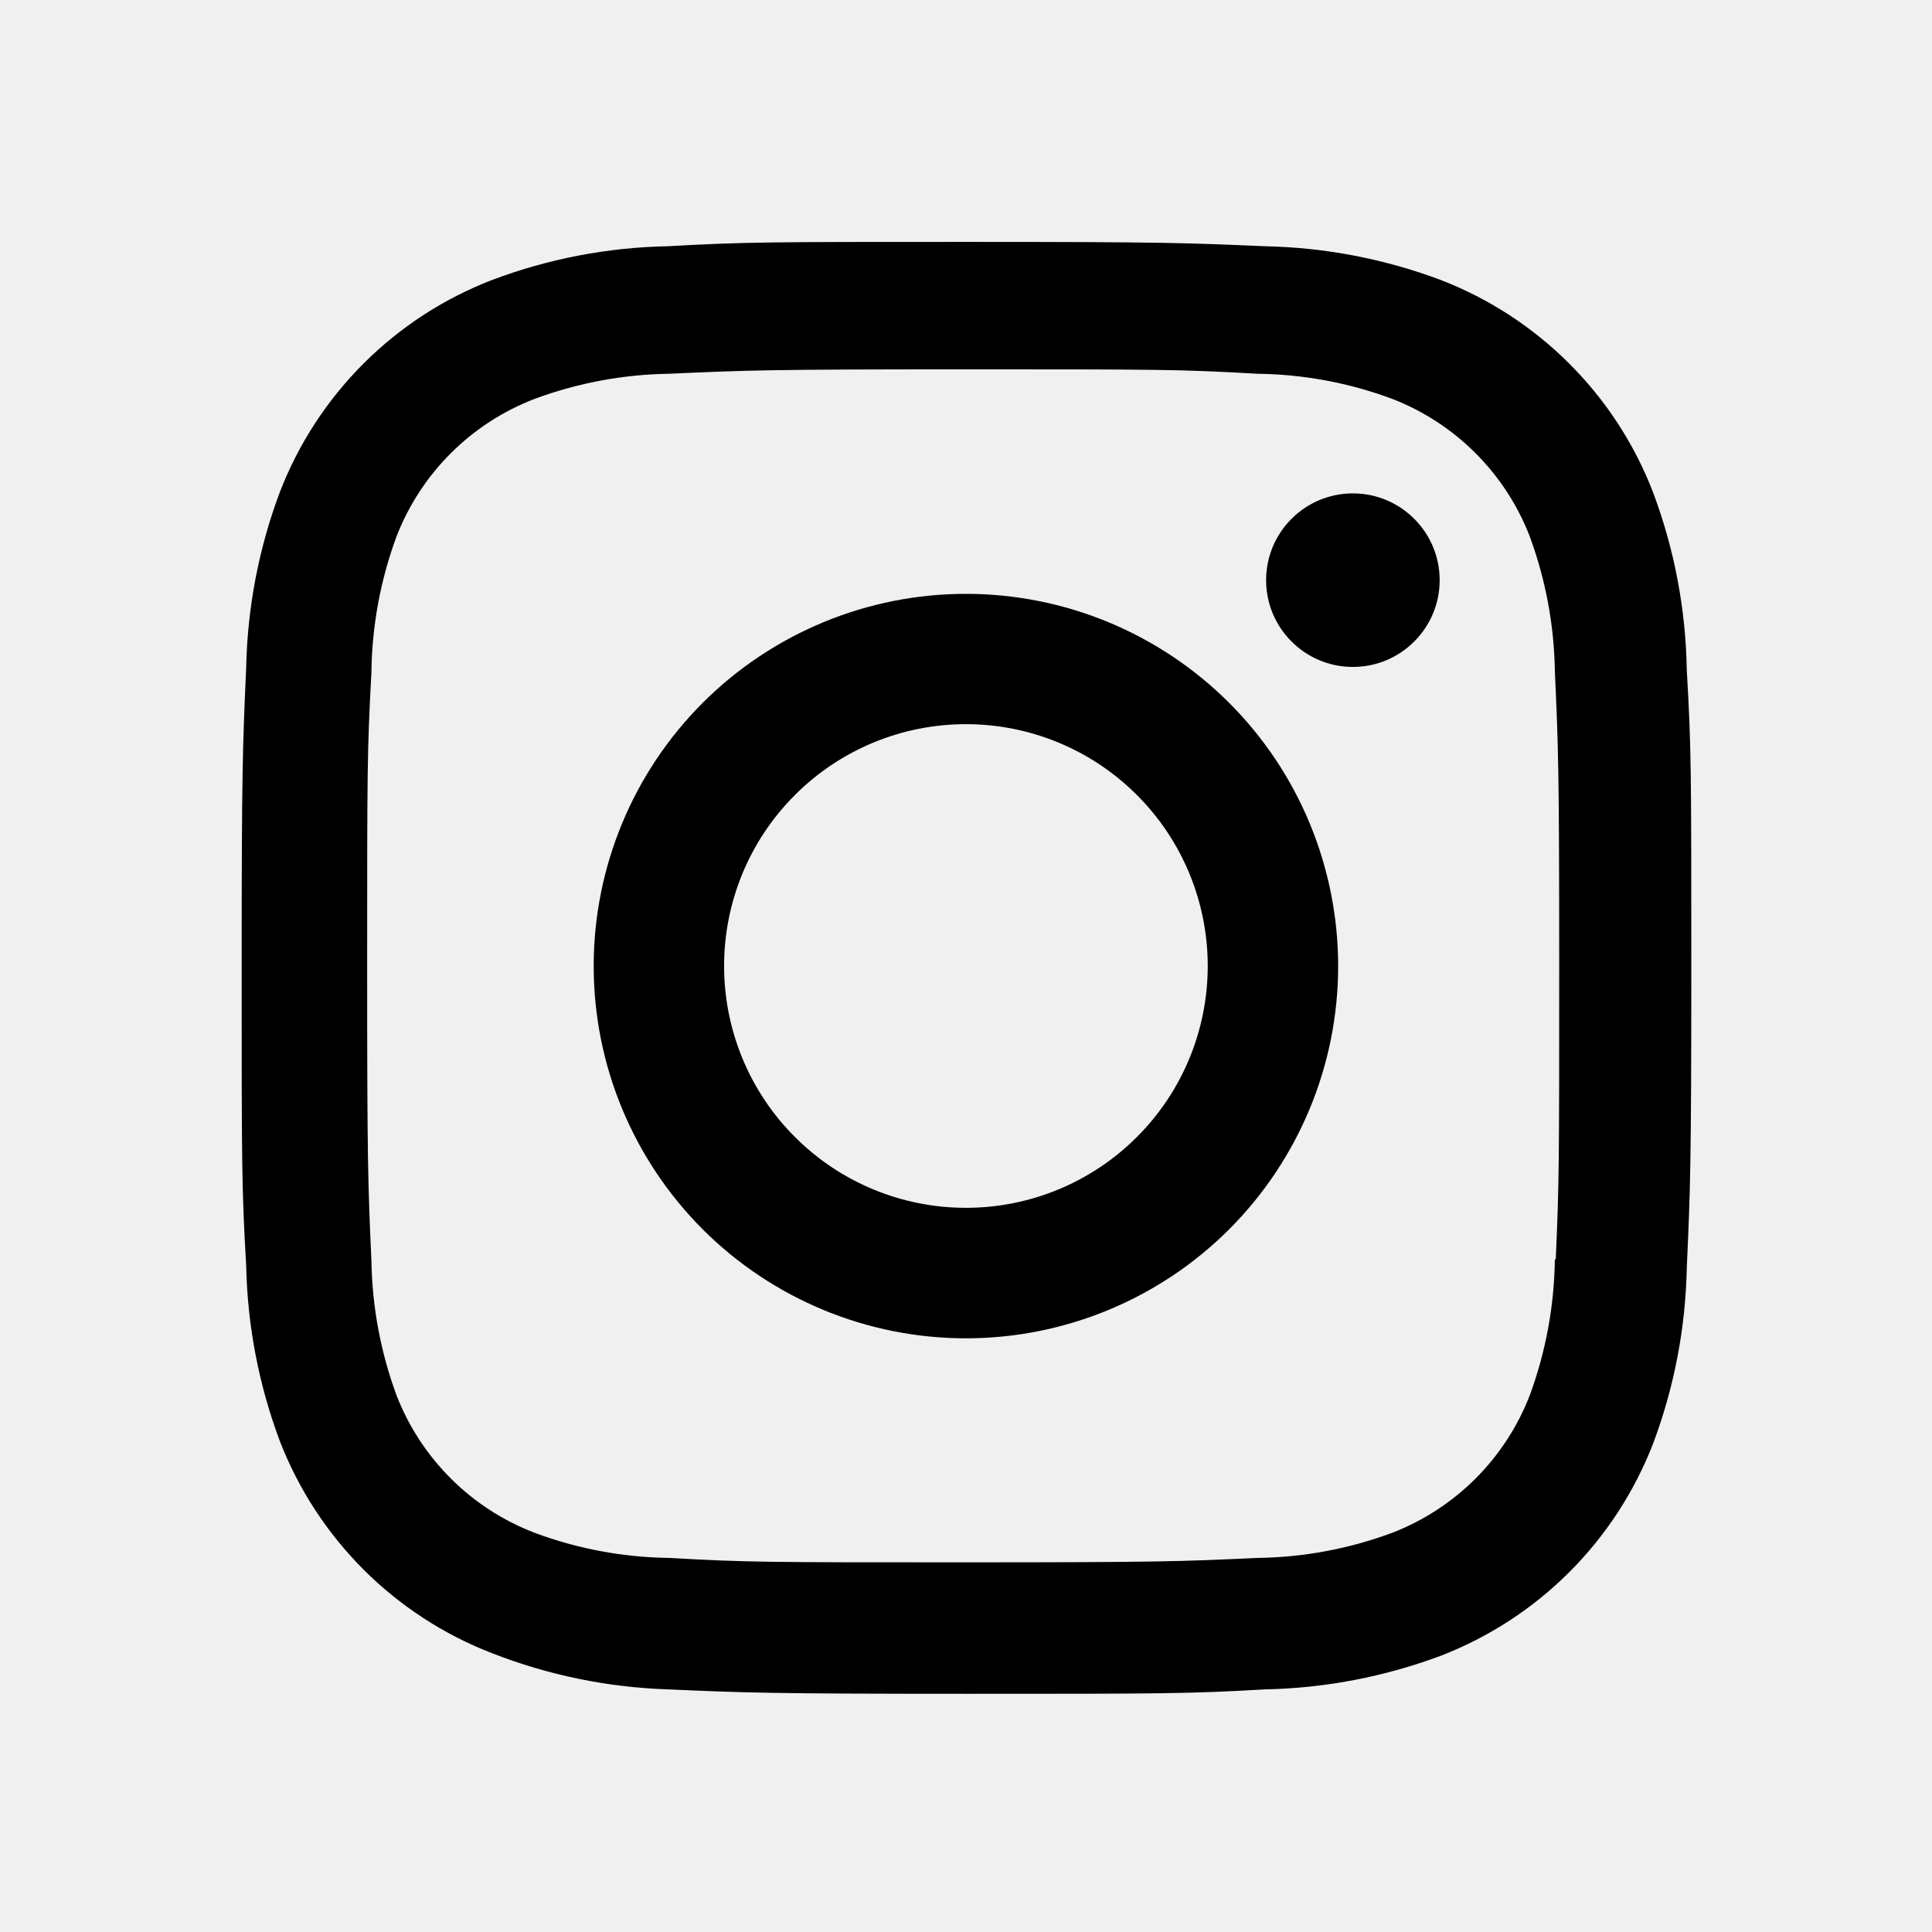
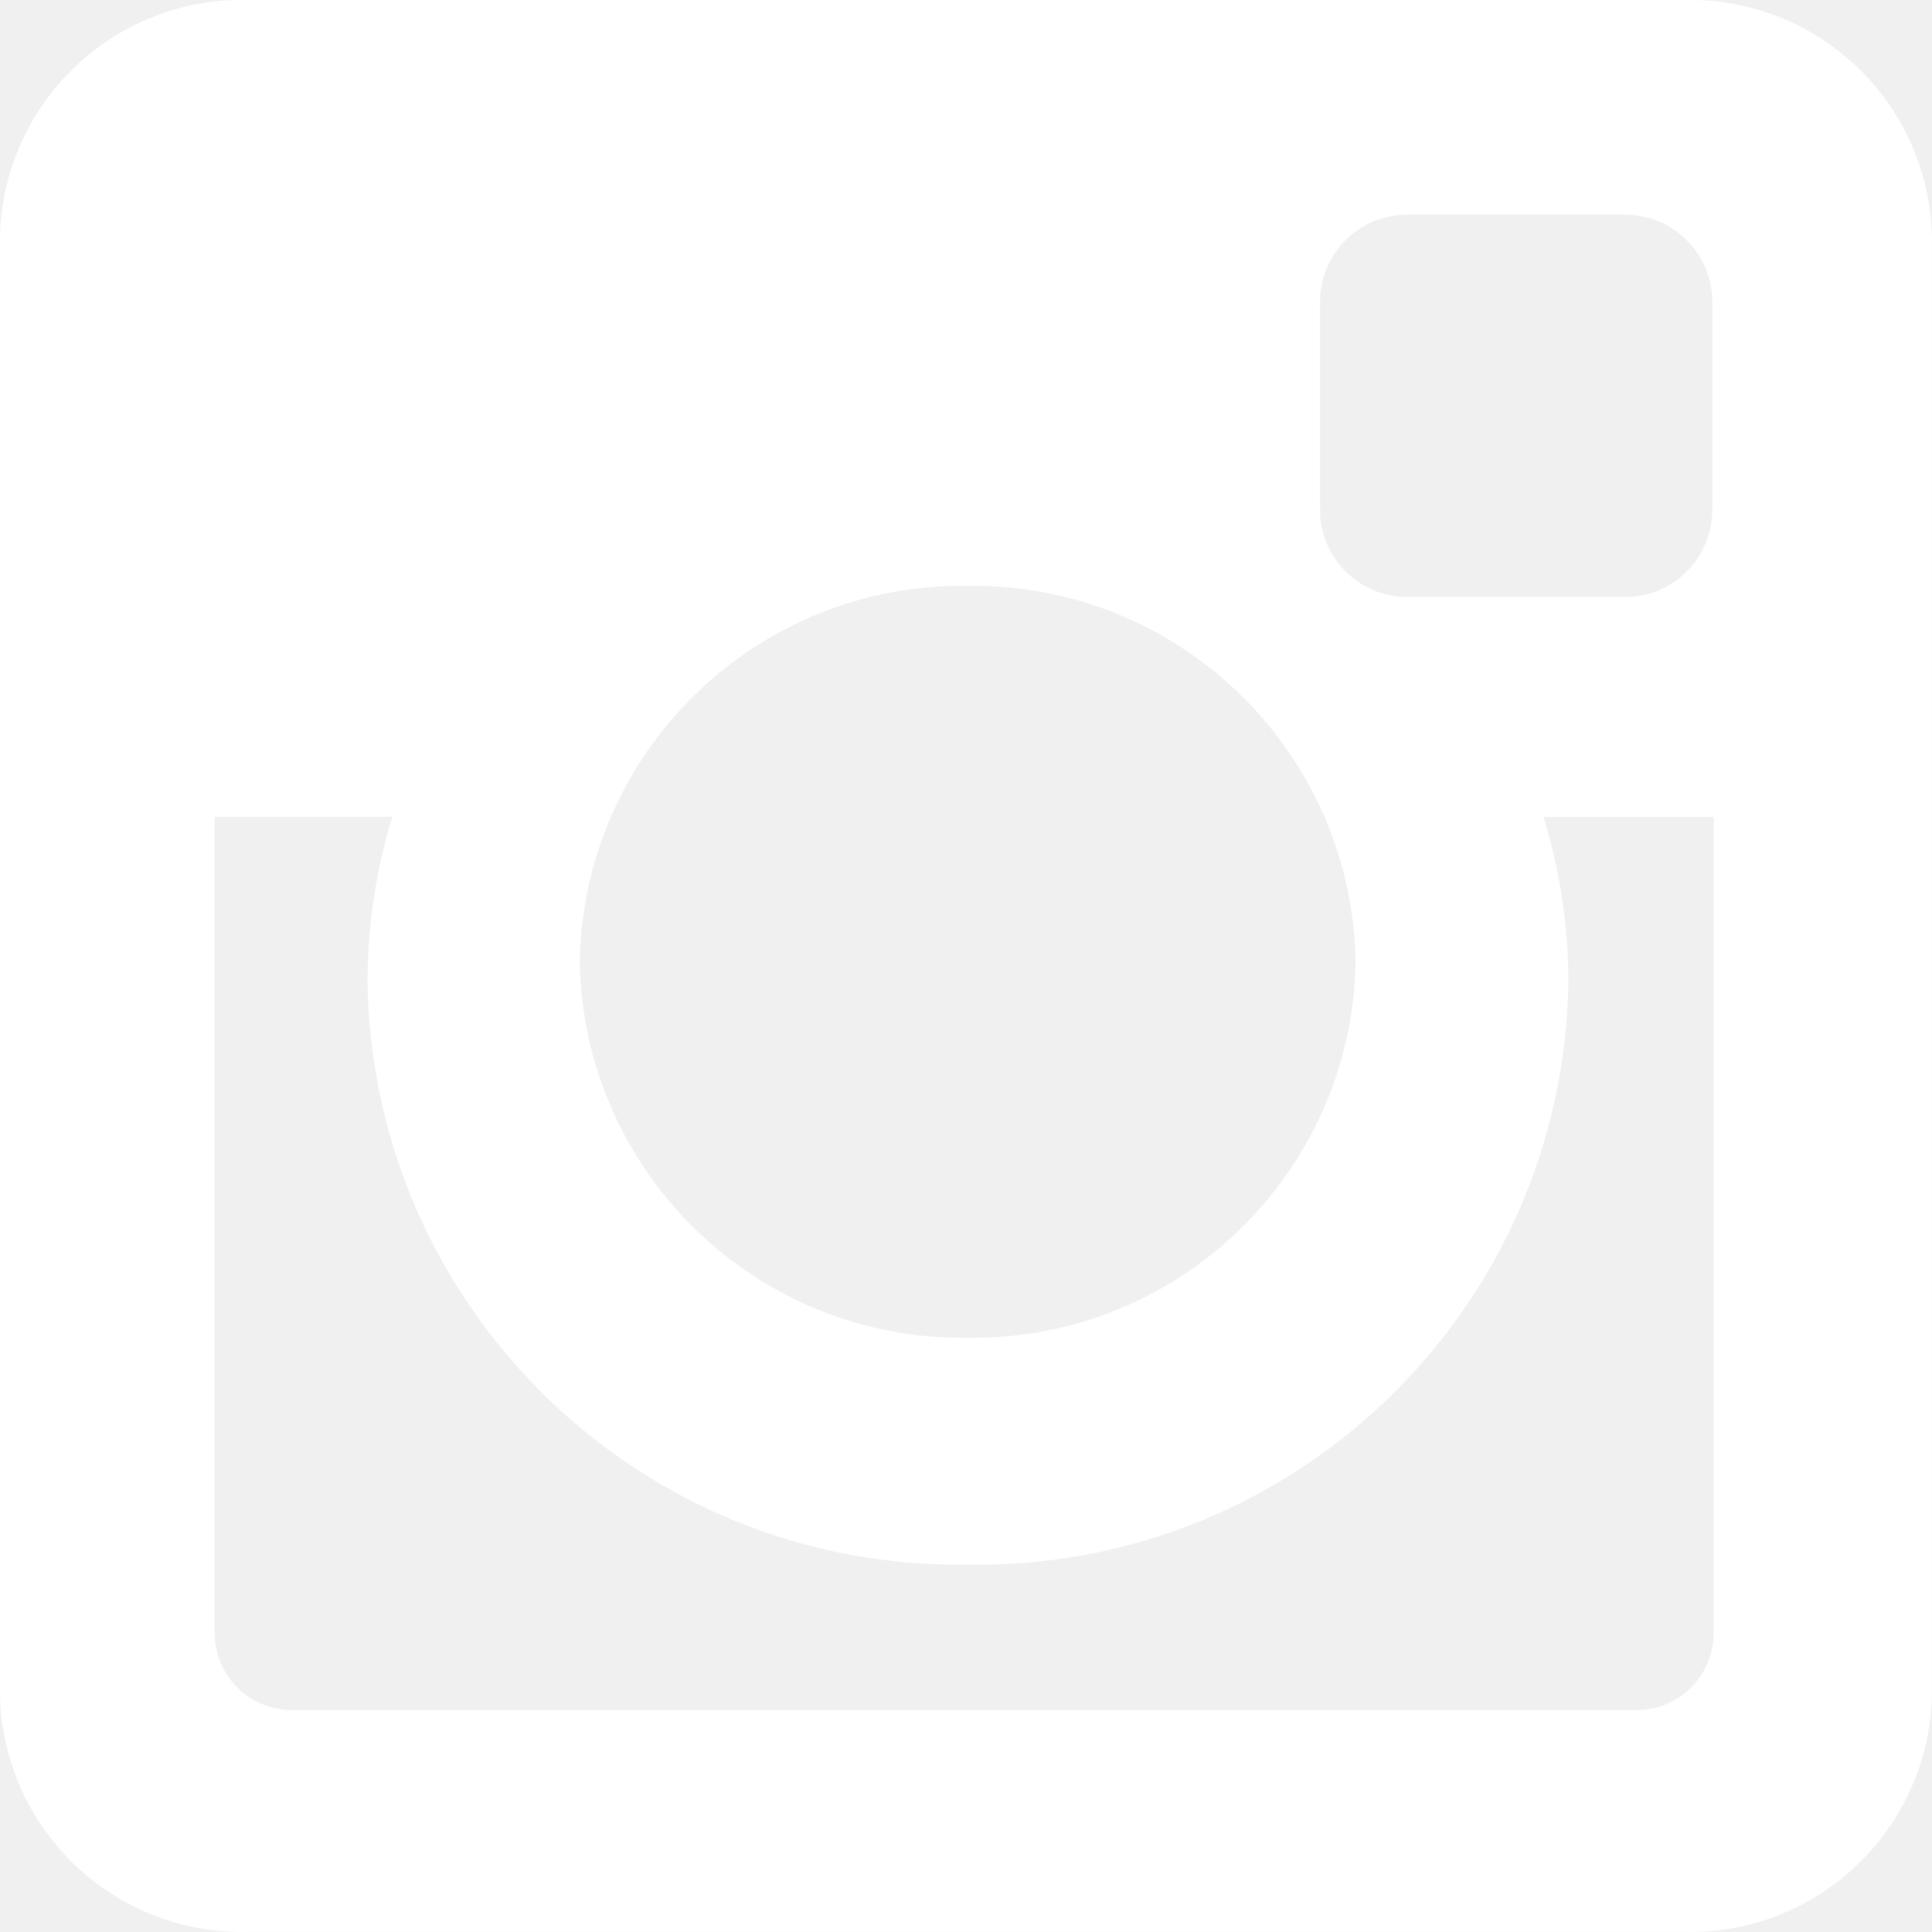
- <svg xmlns="http://www.w3.org/2000/svg" width="24" height="24" viewBox="0 0 24 24" fill="none">
-   <path d="M11.999 7.377C10.773 7.377 9.597 7.864 8.729 8.731C7.862 9.598 7.375 10.775 7.375 12.001C7.375 13.227 7.862 14.403 8.729 15.271C9.597 16.138 10.773 16.625 11.999 16.625C13.225 16.625 14.402 16.138 15.269 15.271C16.136 14.403 16.623 13.227 16.623 12.001C16.623 10.775 16.136 9.598 15.269 8.731C14.402 7.864 13.225 7.377 11.999 7.377ZM11.999 15.004C11.202 15.004 10.438 14.688 9.875 14.124C9.311 13.561 8.995 12.797 8.995 12C8.995 11.203 9.311 10.439 9.875 9.876C10.438 9.312 11.202 8.996 11.999 8.996C12.796 8.996 13.56 9.312 14.123 9.876C14.687 10.439 15.003 11.203 15.003 12C15.003 12.797 14.687 13.561 14.123 14.124C13.56 14.688 12.796 15.004 11.999 15.004Z" fill="black" />
-   <path d="M16.806 8.285C17.401 8.285 17.884 7.802 17.884 7.207C17.884 6.612 17.401 6.129 16.806 6.129C16.211 6.129 15.728 6.612 15.728 7.207C15.728 7.802 16.211 8.285 16.806 8.285Z" fill="black" />
-   <path d="M20.533 6.111C20.302 5.513 19.948 4.97 19.494 4.517C19.041 4.064 18.498 3.71 17.9 3.479C17.2 3.216 16.461 3.074 15.714 3.059C14.751 3.017 14.446 3.005 12.004 3.005C9.562 3.005 9.249 3.005 8.294 3.059C7.547 3.073 6.809 3.215 6.11 3.479C5.512 3.71 4.969 4.063 4.515 4.517C4.062 4.97 3.708 5.513 3.477 6.111C3.214 6.811 3.073 7.55 3.058 8.297C3.015 9.259 3.002 9.564 3.002 12.007C3.002 14.449 3.002 14.76 3.058 15.717C3.073 16.465 3.214 17.203 3.477 17.904C3.709 18.502 4.063 19.044 4.516 19.498C4.97 19.951 5.513 20.305 6.111 20.536C6.808 20.809 7.547 20.961 8.296 20.986C9.259 21.028 9.564 21.041 12.006 21.041C14.448 21.041 14.761 21.041 15.716 20.986C16.463 20.971 17.202 20.829 17.902 20.567C18.5 20.335 19.043 19.981 19.496 19.528C19.949 19.075 20.303 18.532 20.535 17.934C20.798 17.234 20.939 16.496 20.954 15.748C20.997 14.786 21.01 14.481 21.01 12.038C21.01 9.595 21.01 9.285 20.954 8.328C20.942 7.57 20.8 6.82 20.533 6.111ZM19.315 15.643C19.308 16.219 19.203 16.79 19.004 17.331C18.854 17.72 18.624 18.073 18.329 18.368C18.034 18.662 17.681 18.892 17.292 19.042C16.757 19.24 16.192 19.346 15.622 19.353C14.672 19.397 14.404 19.408 11.968 19.408C9.53 19.408 9.281 19.408 8.313 19.353C7.743 19.346 7.178 19.241 6.644 19.042C6.254 18.893 5.899 18.664 5.603 18.369C5.307 18.074 5.076 17.721 4.925 17.331C4.728 16.796 4.623 16.232 4.614 15.662C4.571 14.712 4.561 14.444 4.561 12.008C4.561 9.571 4.561 9.322 4.614 8.353C4.62 7.777 4.726 7.206 4.925 6.666C5.23 5.877 5.855 5.256 6.644 4.954C7.179 4.756 7.743 4.651 8.313 4.643C9.264 4.6 9.531 4.588 11.968 4.588C14.405 4.588 14.655 4.588 15.622 4.643C16.192 4.65 16.757 4.755 17.292 4.954C17.681 5.104 18.034 5.334 18.329 5.629C18.624 5.924 18.854 6.277 19.004 6.666C19.201 7.201 19.306 7.765 19.315 8.335C19.358 9.286 19.369 9.553 19.369 11.99C19.369 14.426 19.369 14.688 19.326 15.644H19.315V15.643Z" fill="black" />
+ <svg xmlns="http://www.w3.org/2000/svg" width="25.758" height="25.759" viewBox="0 0 25.758 25.759">
+   <defs>
+     <clipPath id="clip-path">
+       <rect id="Прямоугольник_95" data-name="Прямоугольник 95" width="25.758" height="25.759" fill="#fff" />
+     </clipPath>
+   </defs>
+   <g id="Сгруппировать_186" data-name="Сгруппировать 186" clip-path="url(#clip-path)">
+     <path id="Контур_261" data-name="Контур 261" d="M3.306,0H22.452a3.228,3.228,0,0,1,3.306,3.306V22.452a3.228,3.228,0,0,1-3.306,3.306H3.306A3.228,3.228,0,0,1,0,22.452V3.306A3.228,3.228,0,0,1,3.306,0M18.764,2.862A1.162,1.162,0,0,0,17.6,4.022V6.8a1.163,1.163,0,0,0,1.159,1.16h2.911a1.163,1.163,0,0,0,1.16-1.16V4.022a1.163,1.163,0,0,0-1.16-1.16Zm4.083,8.031H20.58a7.534,7.534,0,0,1,.331,2.21A7.885,7.885,0,0,1,12.9,20.861,7.885,7.885,0,0,1,4.9,13.1a7.521,7.521,0,0,1,.331-2.21H2.862V21.774A1.027,1.027,0,0,0,3.886,22.8H21.824a1.027,1.027,0,0,0,1.024-1.024V10.893ZM12.9,7.811A5.1,5.1,0,0,0,7.73,12.823,5.1,5.1,0,0,0,12.9,17.836a5.1,5.1,0,0,0,5.174-5.013A5.1,5.1,0,0,0,12.9,7.811" transform="translate(0 0)" fill="#fff" />
+   </g>
</svg>
